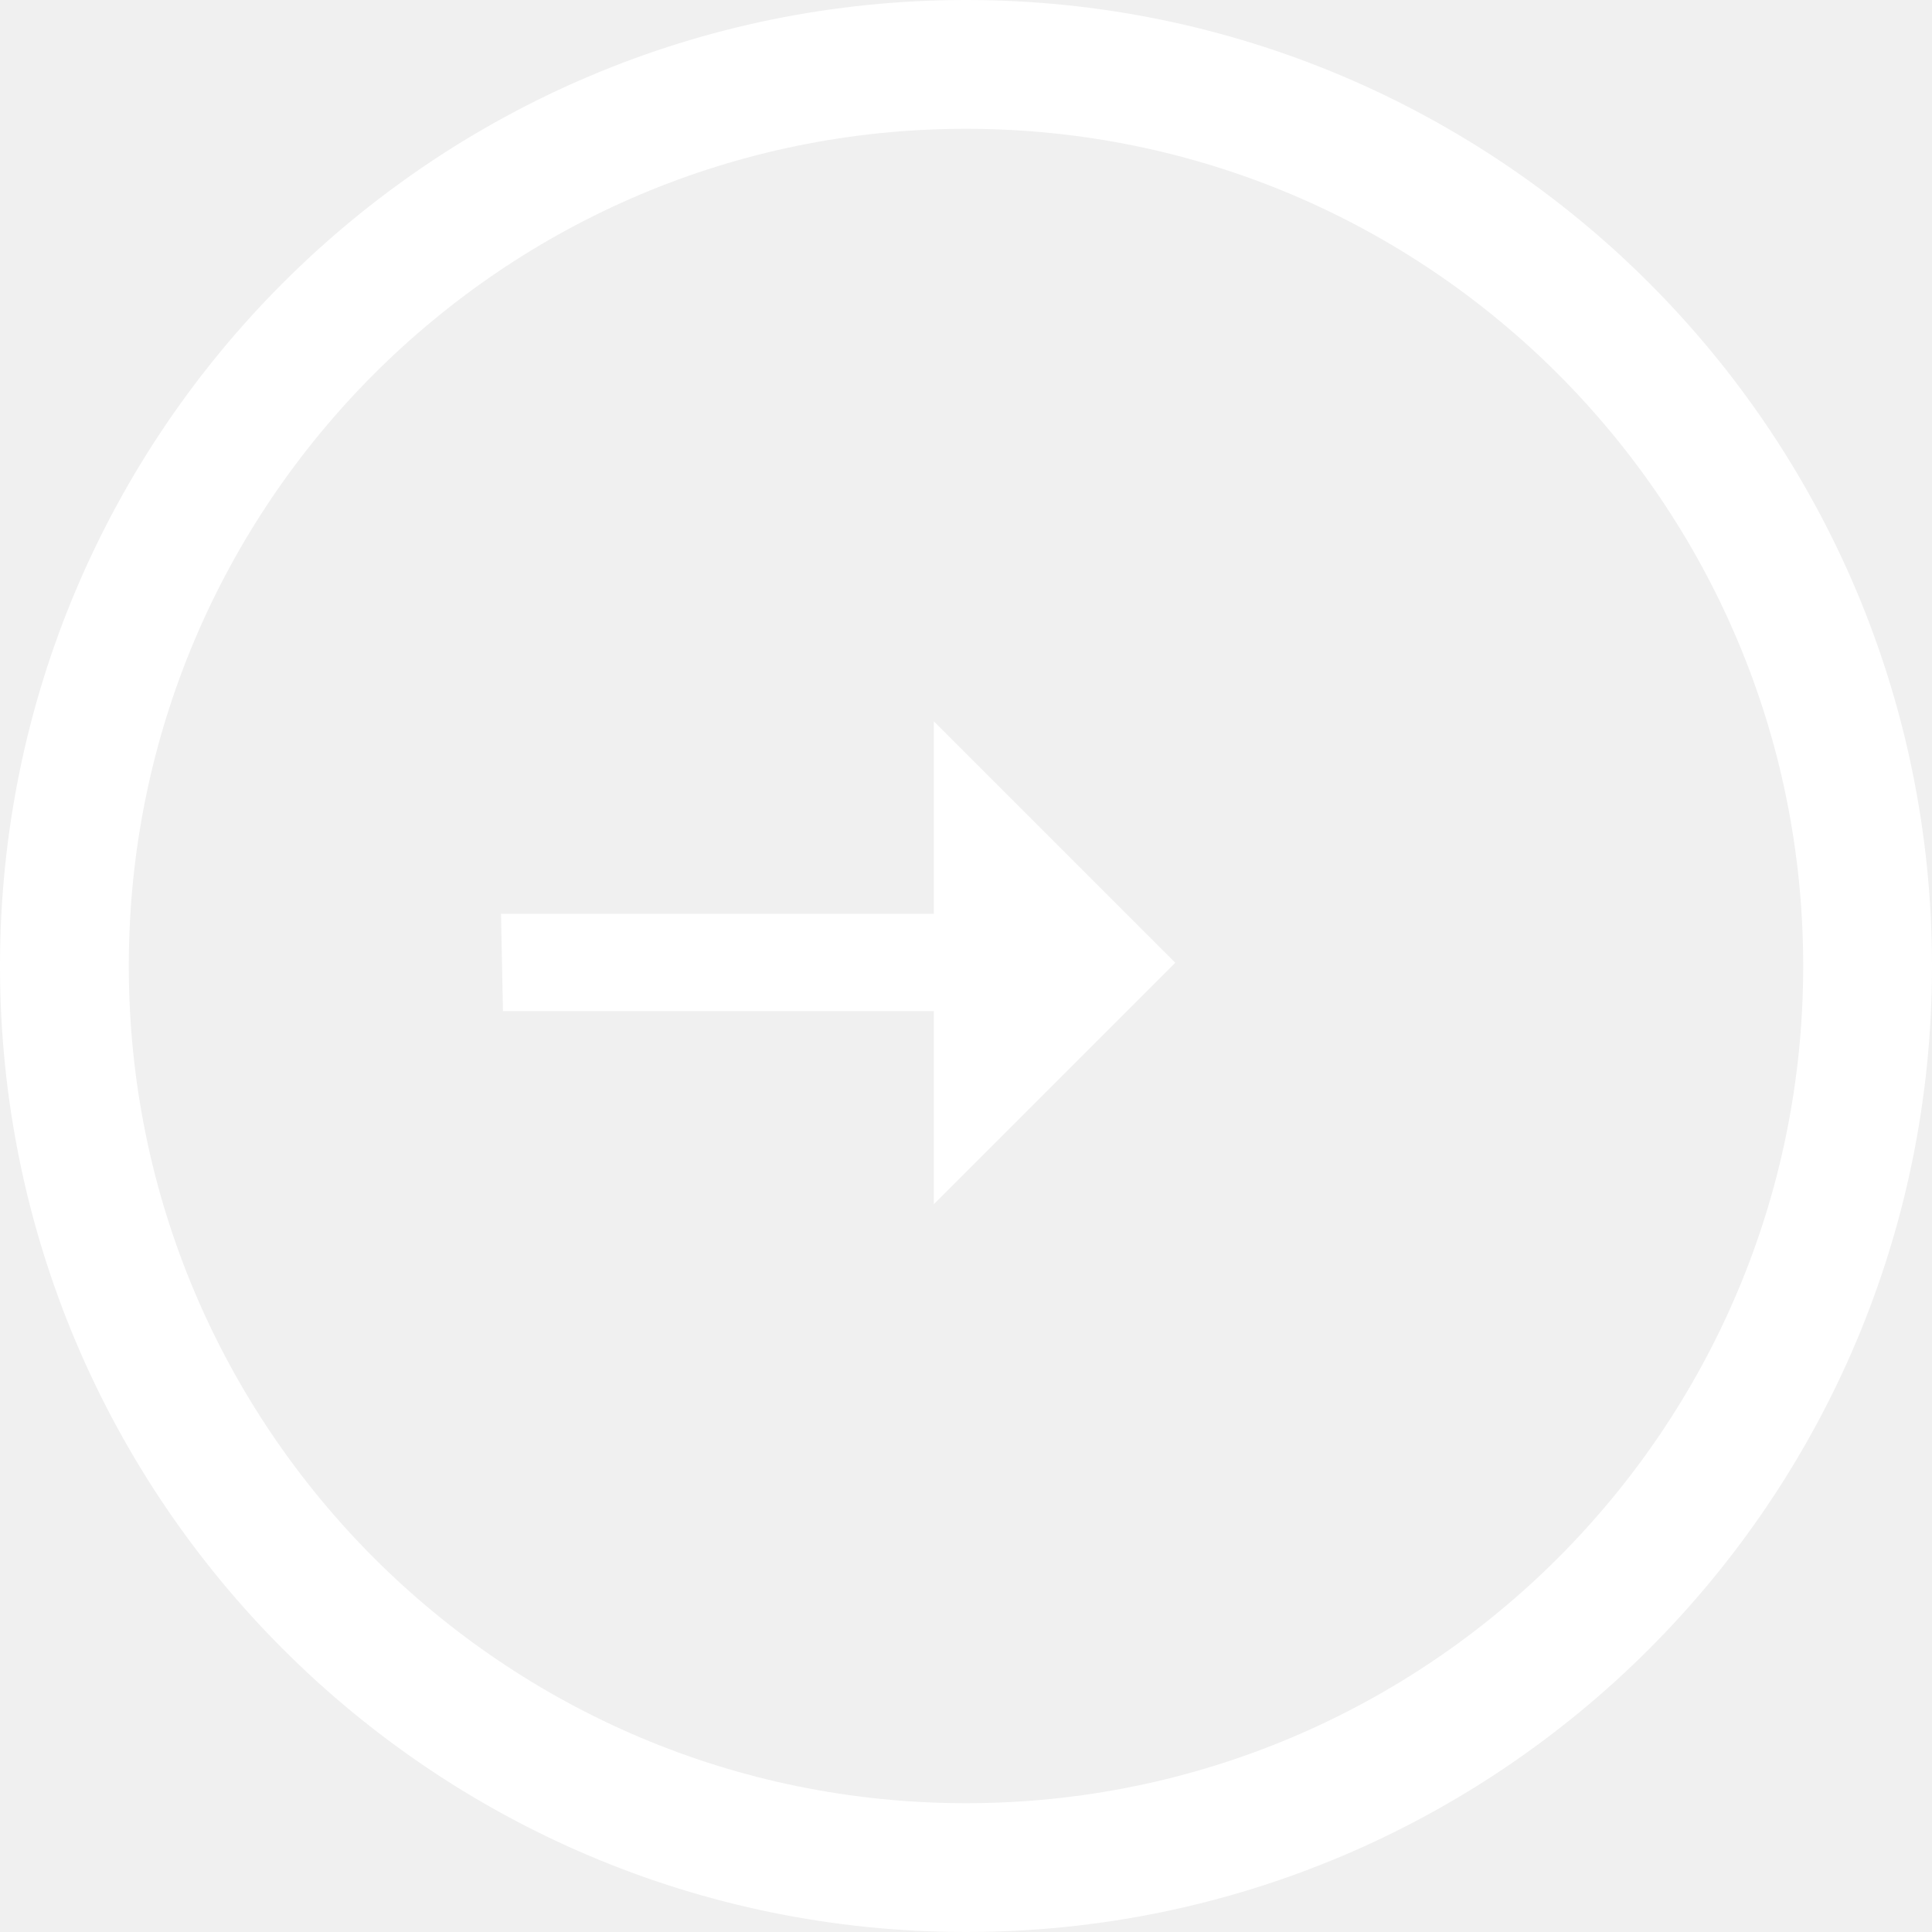
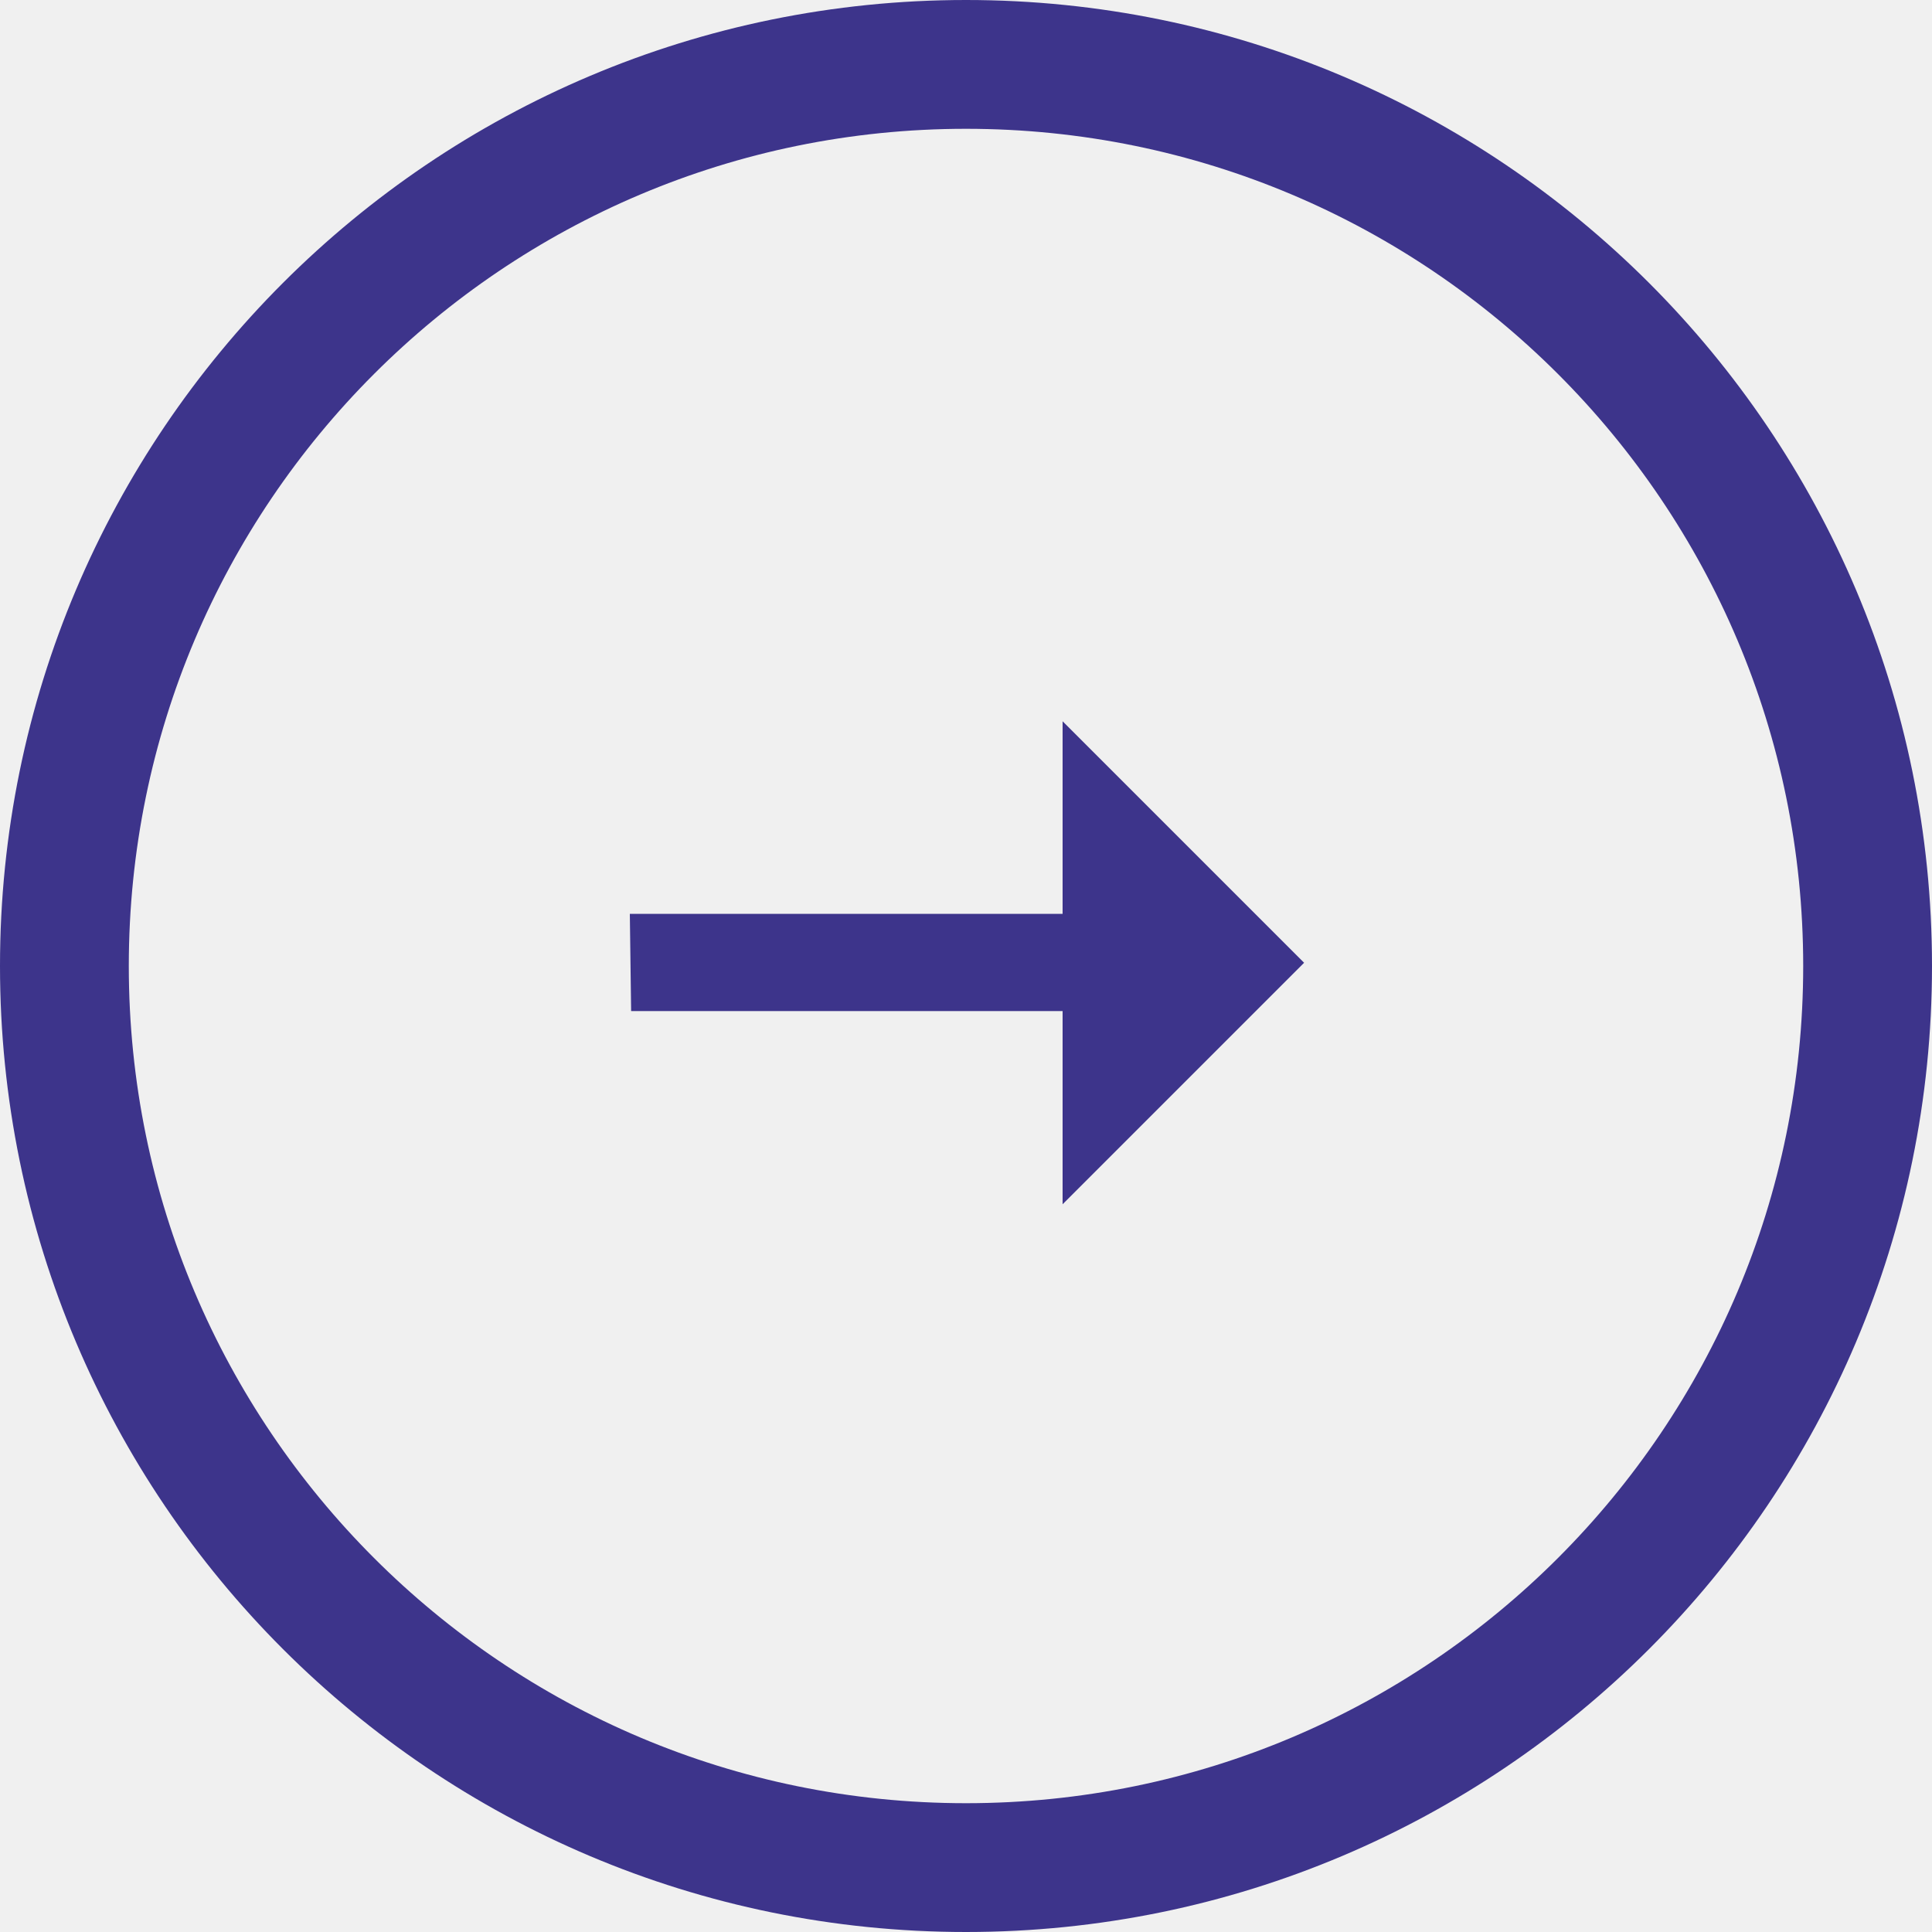
<svg xmlns="http://www.w3.org/2000/svg" width="30" height="30" viewBox="0 0 30 30" fill="none">
  <defs>
-     <clipPath id="clip1_45">
-       <rect id="mdi:arrow-right-thin" rx="-0.5" width="17" height="17" transform="translate(4.5 6.5)" fill="white" fill-opacity="0" />
+     <clipPath id="clip1_166">
+       <rect id="mdi:arrow-right-thin" rx="-0.5" width="17" height="17" transform="translate(6.5 6.5)" fill="white" fill-opacity="0" />
    </clipPath>
  </defs>
-   <circle id="Ellipse 1" cx="15" cy="15" r="14" stroke="#FFFFFF" stroke-opacity="1" stroke-width="2" />
-   <rect id="mdi:arrow-right-thin" rx="-0.5" width="17" height="17" transform="translate(4.5 6.5)" fill="#FFFFFF" fill-opacity="0" />
-   <g clip-path="url(#clip1_45)">
-     <path id="Vector" d="M14.5 18.7L14.5 15.7L7.81 15.7L7.78 14.19L14.5 14.19L14.5 11.2L18.25 14.95L14.5 18.7Z" fill="#FFFFFF" fill-opacity="1" fill-rule="nonzero" />
+   <circle id="Ellipse 1" cx="15" cy="15" r="14" stroke="#3D348B" stroke-opacity="1" stroke-width="2" />
+   <rect id="mdi:arrow-right-thin" rx="-0.5" width="17" height="17" transform="translate(6.5 6.5)" fill="#FFFFFF" fill-opacity="0" />
+   <g clip-path="url(#clip1_166)">
+     <path id="Vector" d="M16.5 18.7L16.5 15.7L9.8 15.7L9.78 14.19L16.5 14.19L16.5 11.2L20.25 14.95L16.5 18.7Z" fill="#3D348B" fill-opacity="1" fill-rule="nonzero" />
  </g>
</svg>
